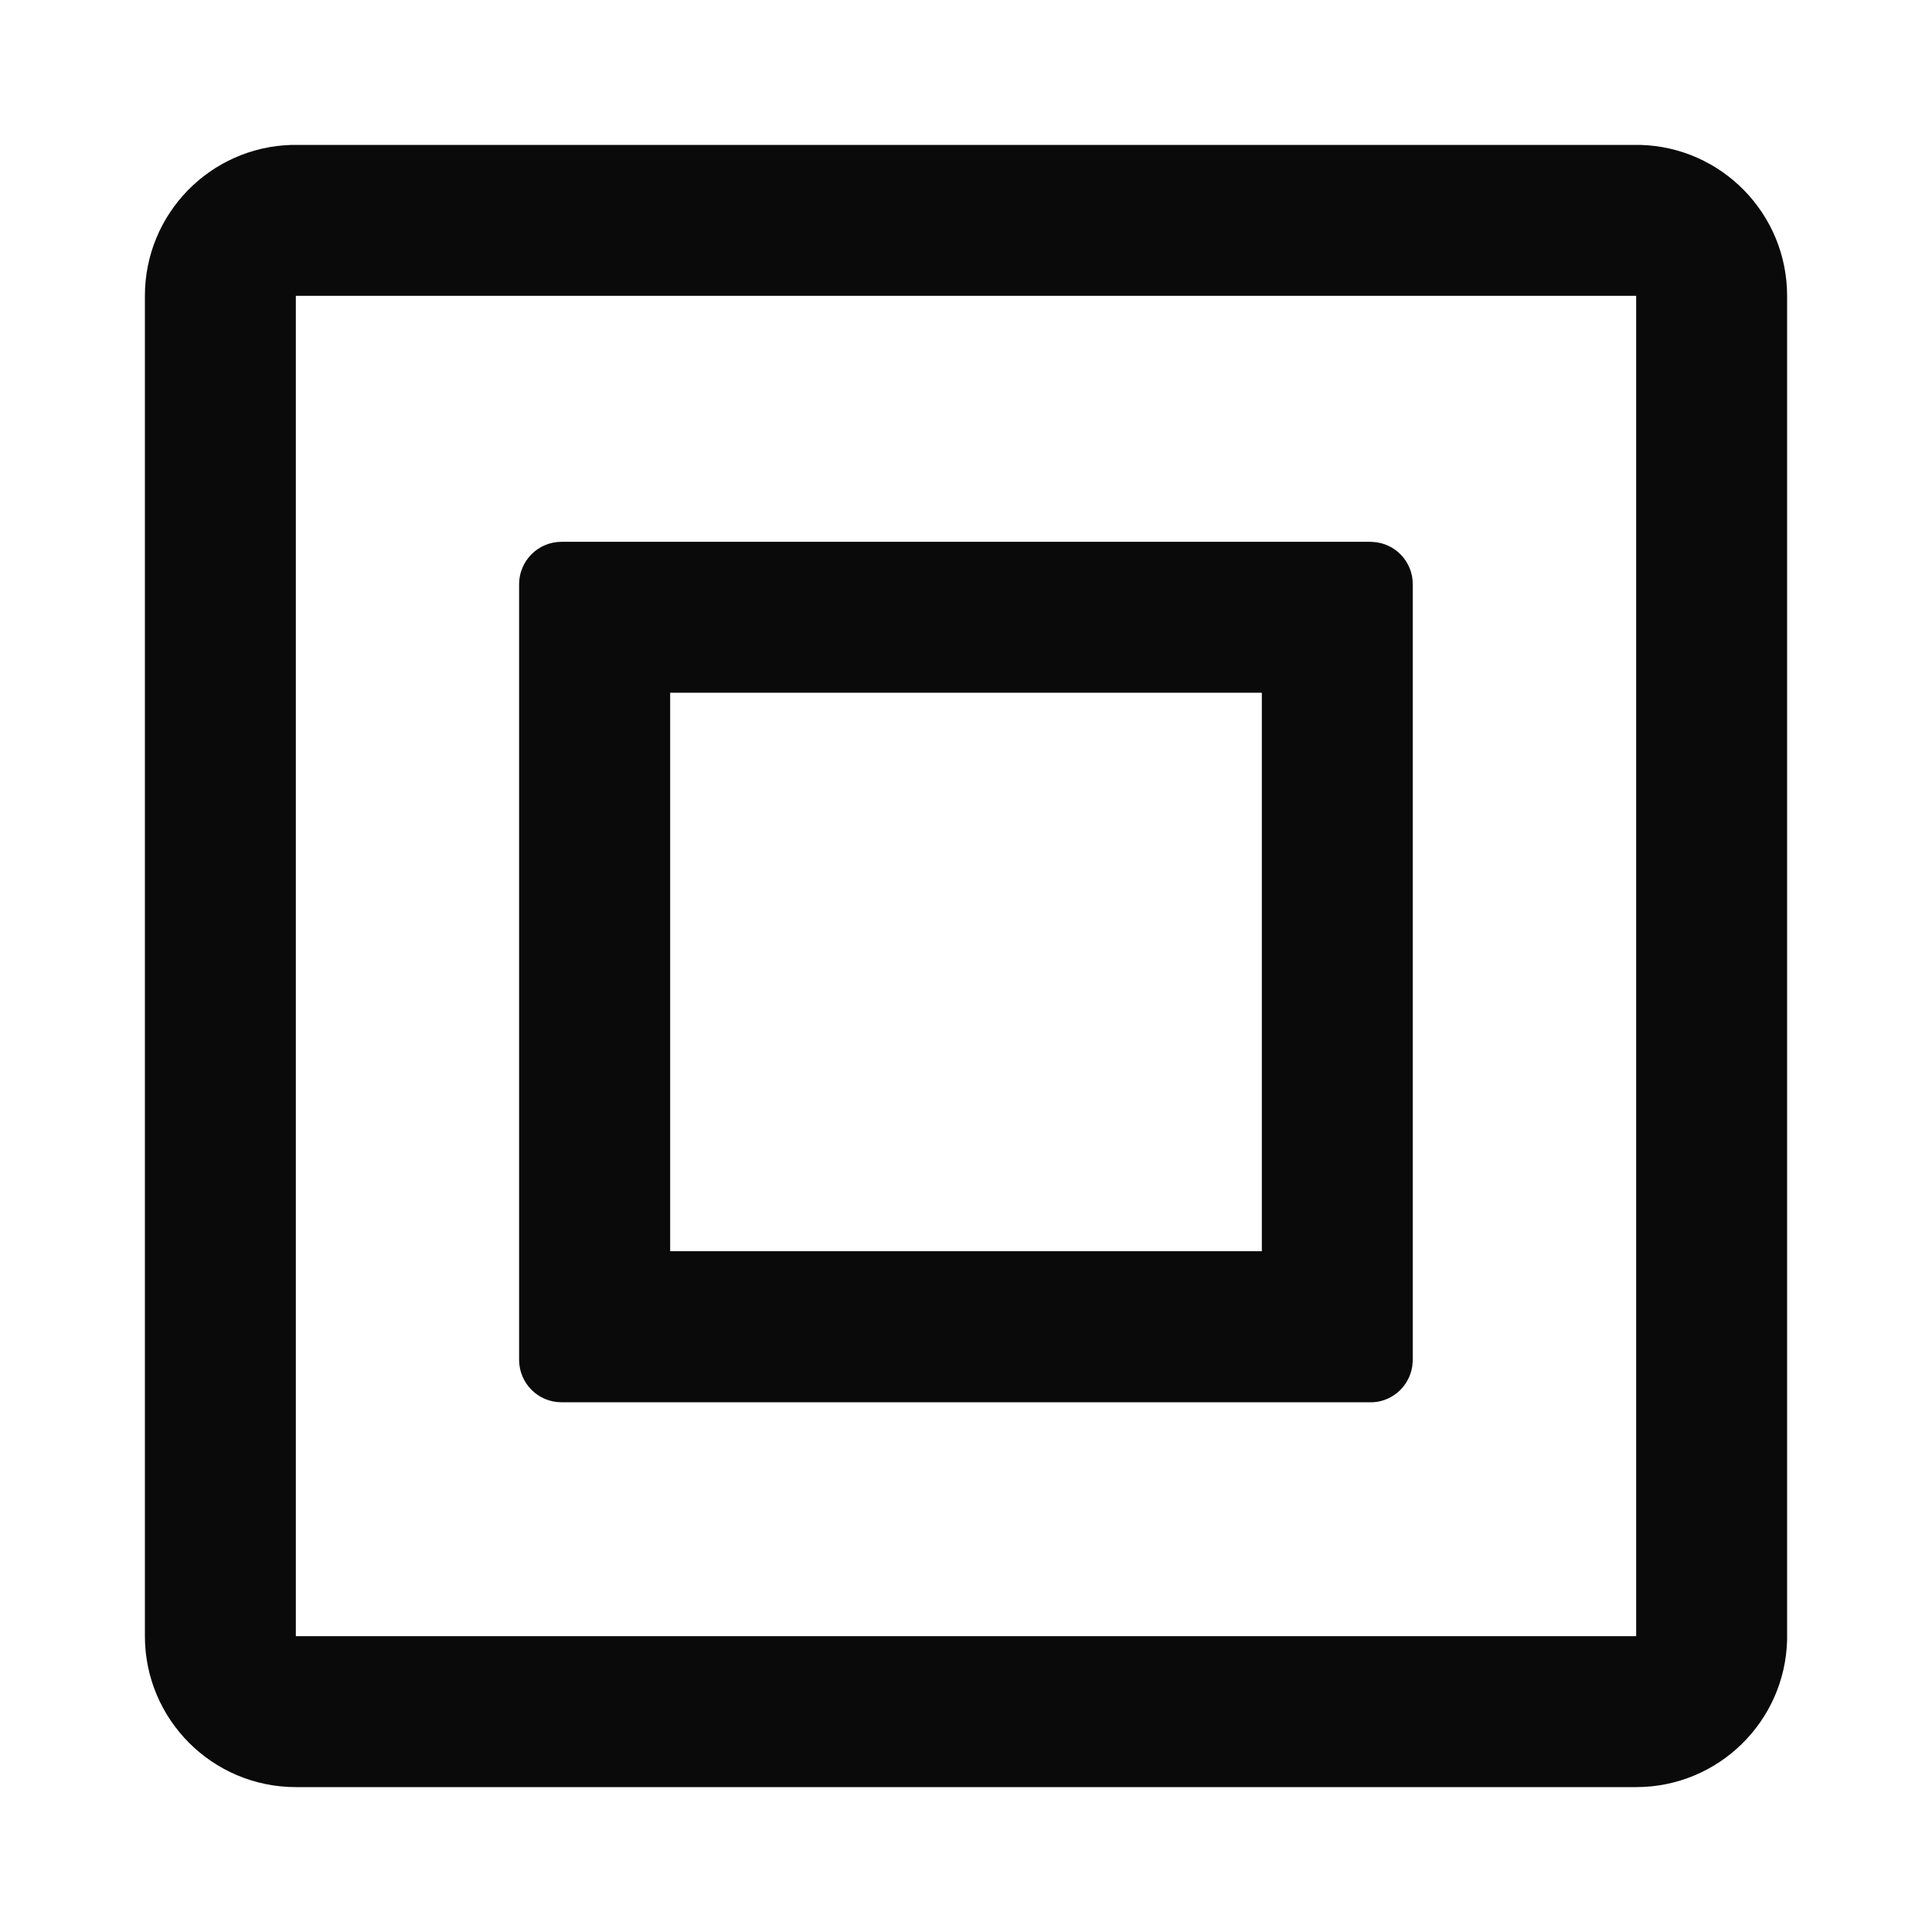
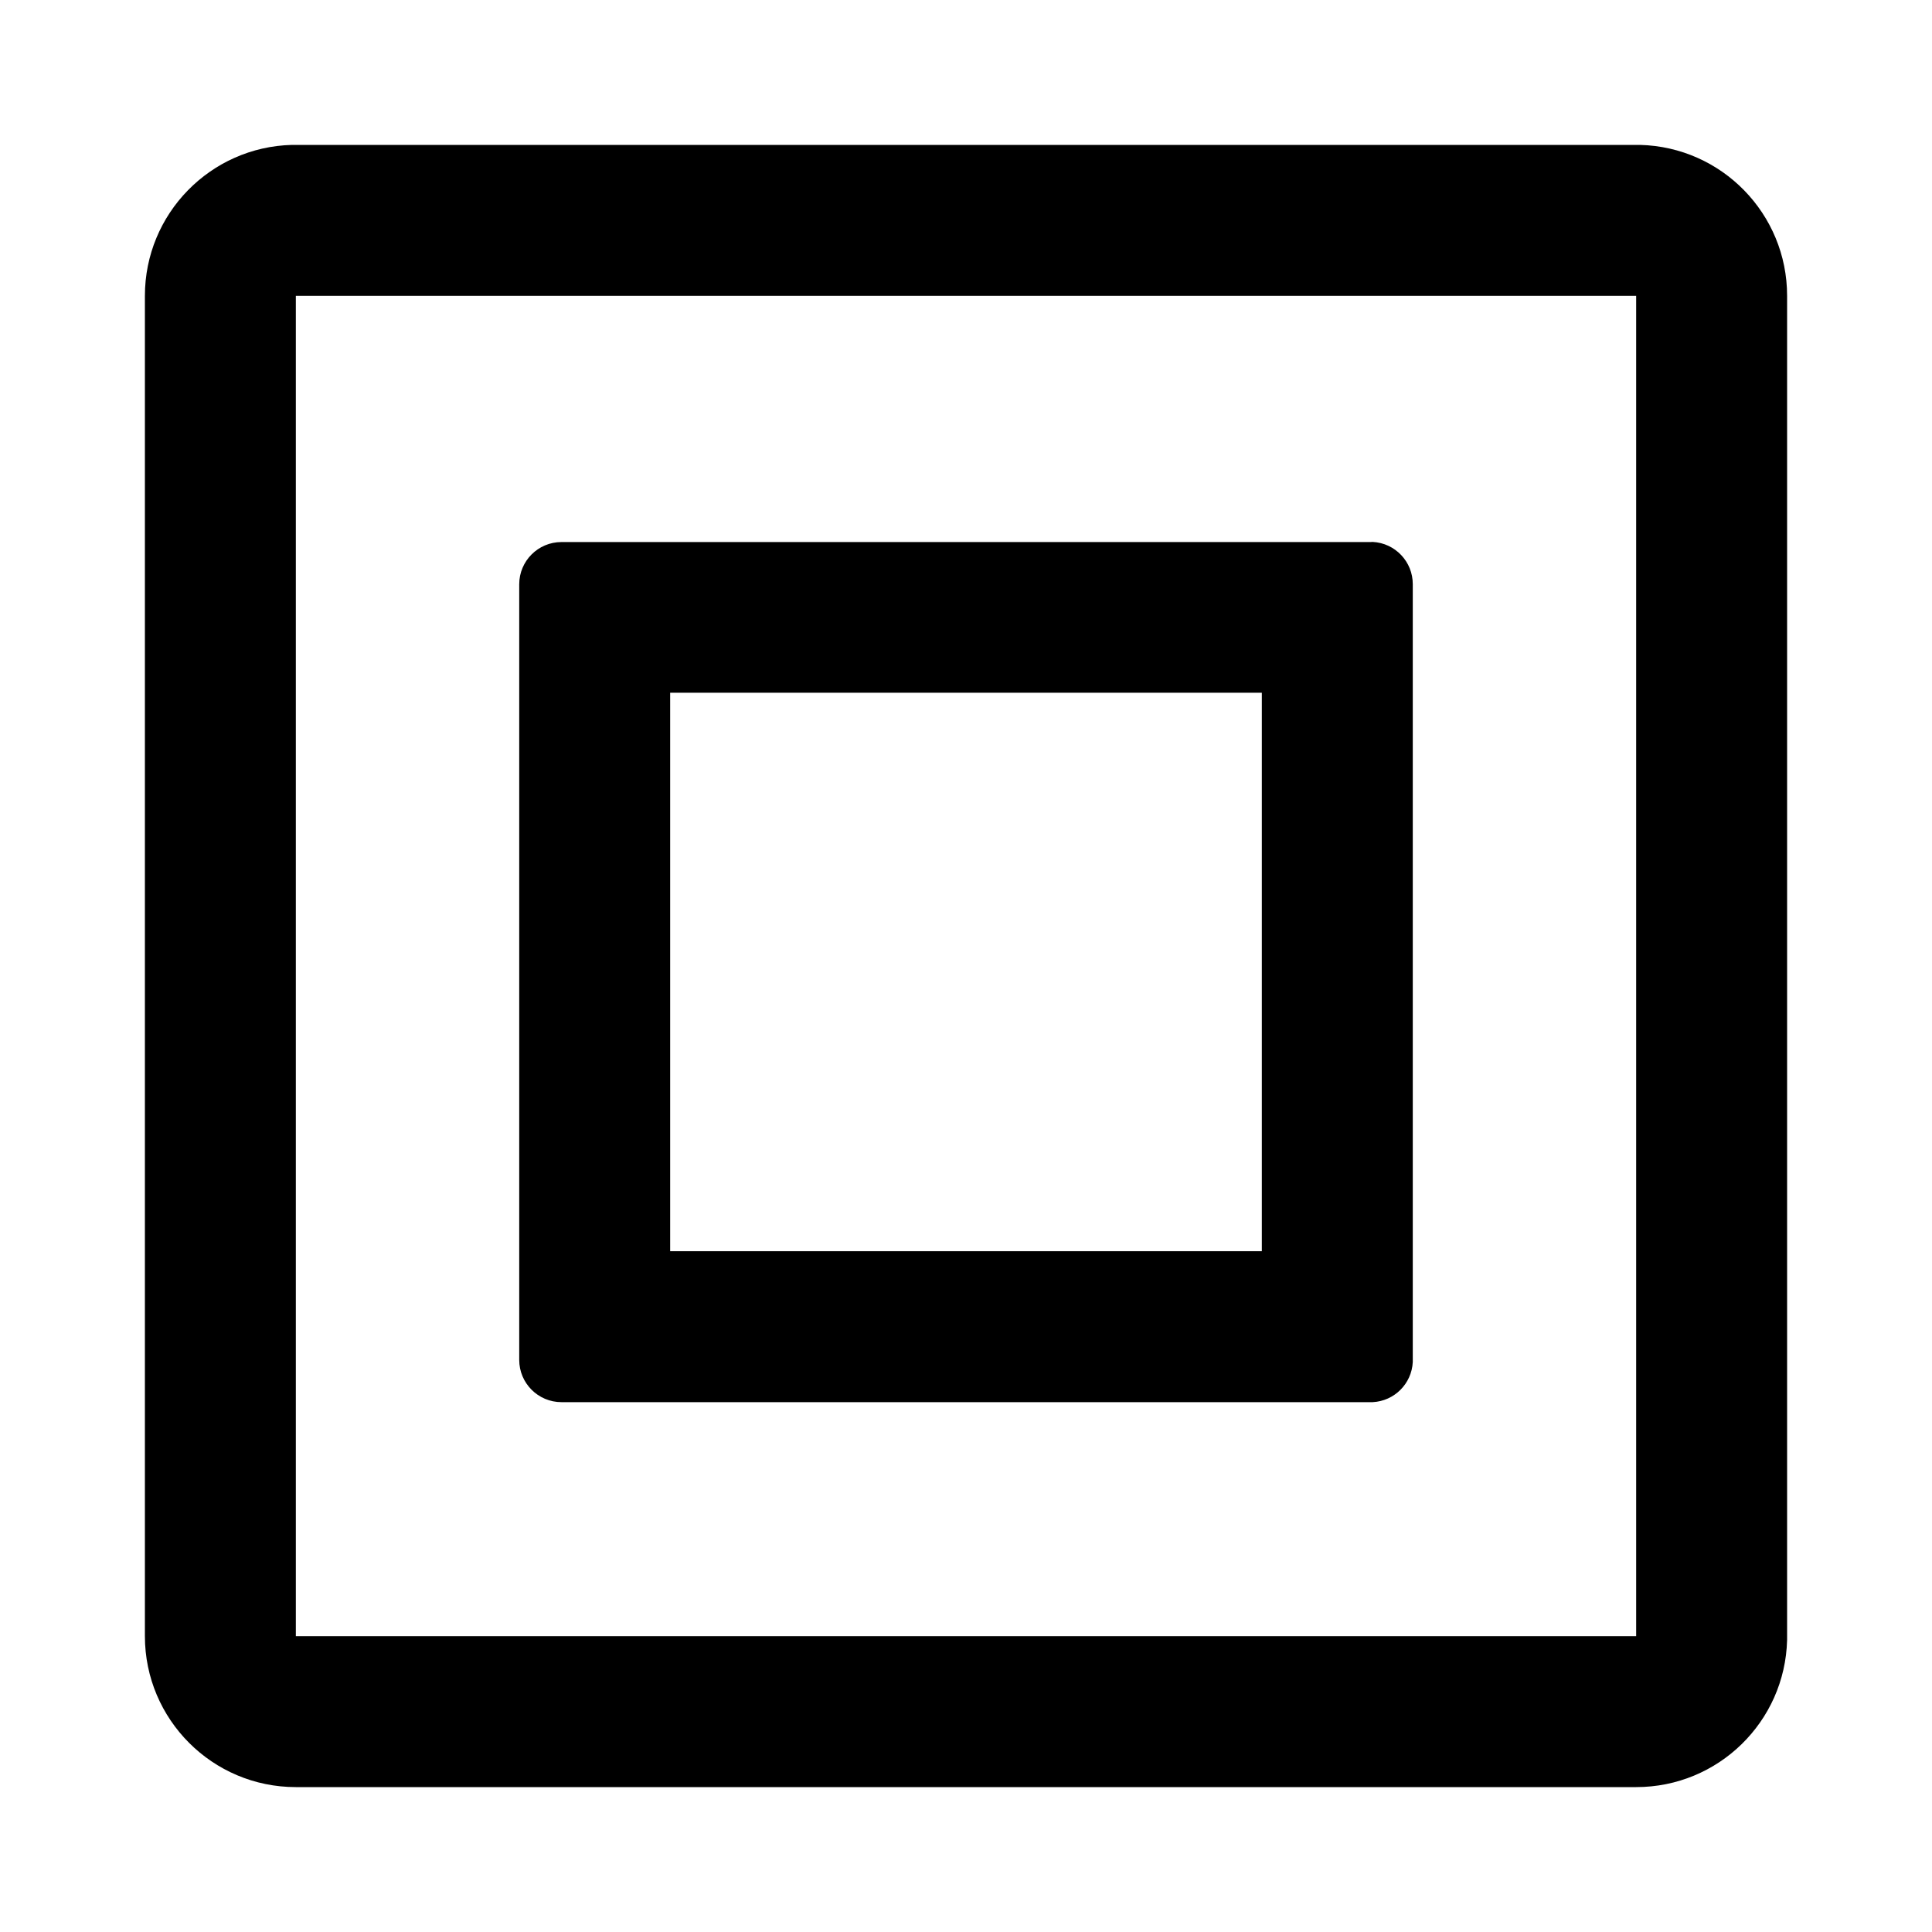
- <svg xmlns="http://www.w3.org/2000/svg" width="16" height="16">
-   <path fill="#0a0a0a" d="M13.582 1.2c.675.017 1.218.57 1.218 1.25V13.582c-.017.675-.57 1.218-1.25 1.218H2.45c-.69 0-1.25-.56-1.25-1.25V2.45c0-.68.542-1.233 1.218-1.25zM2.45 13.55h11.1V2.45H2.45zm8.918-9.062c.185.009.332.162.332.35v6.425l-.001.018c-.009.179-.152.323-.331.332H4.65c-.193 0-.35-.156-.351-.35V4.838c0-.193.157-.351.351-.351h6.699zM5.55 10.362h4.9v-4.625H5.55z" />
+ <svg xmlns="http://www.w3.org/2000/svg" width="16" height="16" viewBox="0 0 16 16">
+   <path d="M13.582 1.2A1.25 1.25 0 0 1 14.8 2.45v11.132a1.25 1.25 0 0 1-1.25 1.218H2.45c-.69 0-1.25-.56-1.25-1.25V2.45c0-.68.543-1.233 1.218-1.25zM2.45 13.55h11.1V2.45H2.45zm8.918-9.062a.35.35 0 0 1 .332.35v6.442a.35.35 0 0 1-.332.332H4.65a.35.35 0 0 1-.35-.35V4.839a.35.35 0 0 1 .35-.35h6.7zM5.55 10.362h4.9V5.737h-4.9z" />
</svg>
